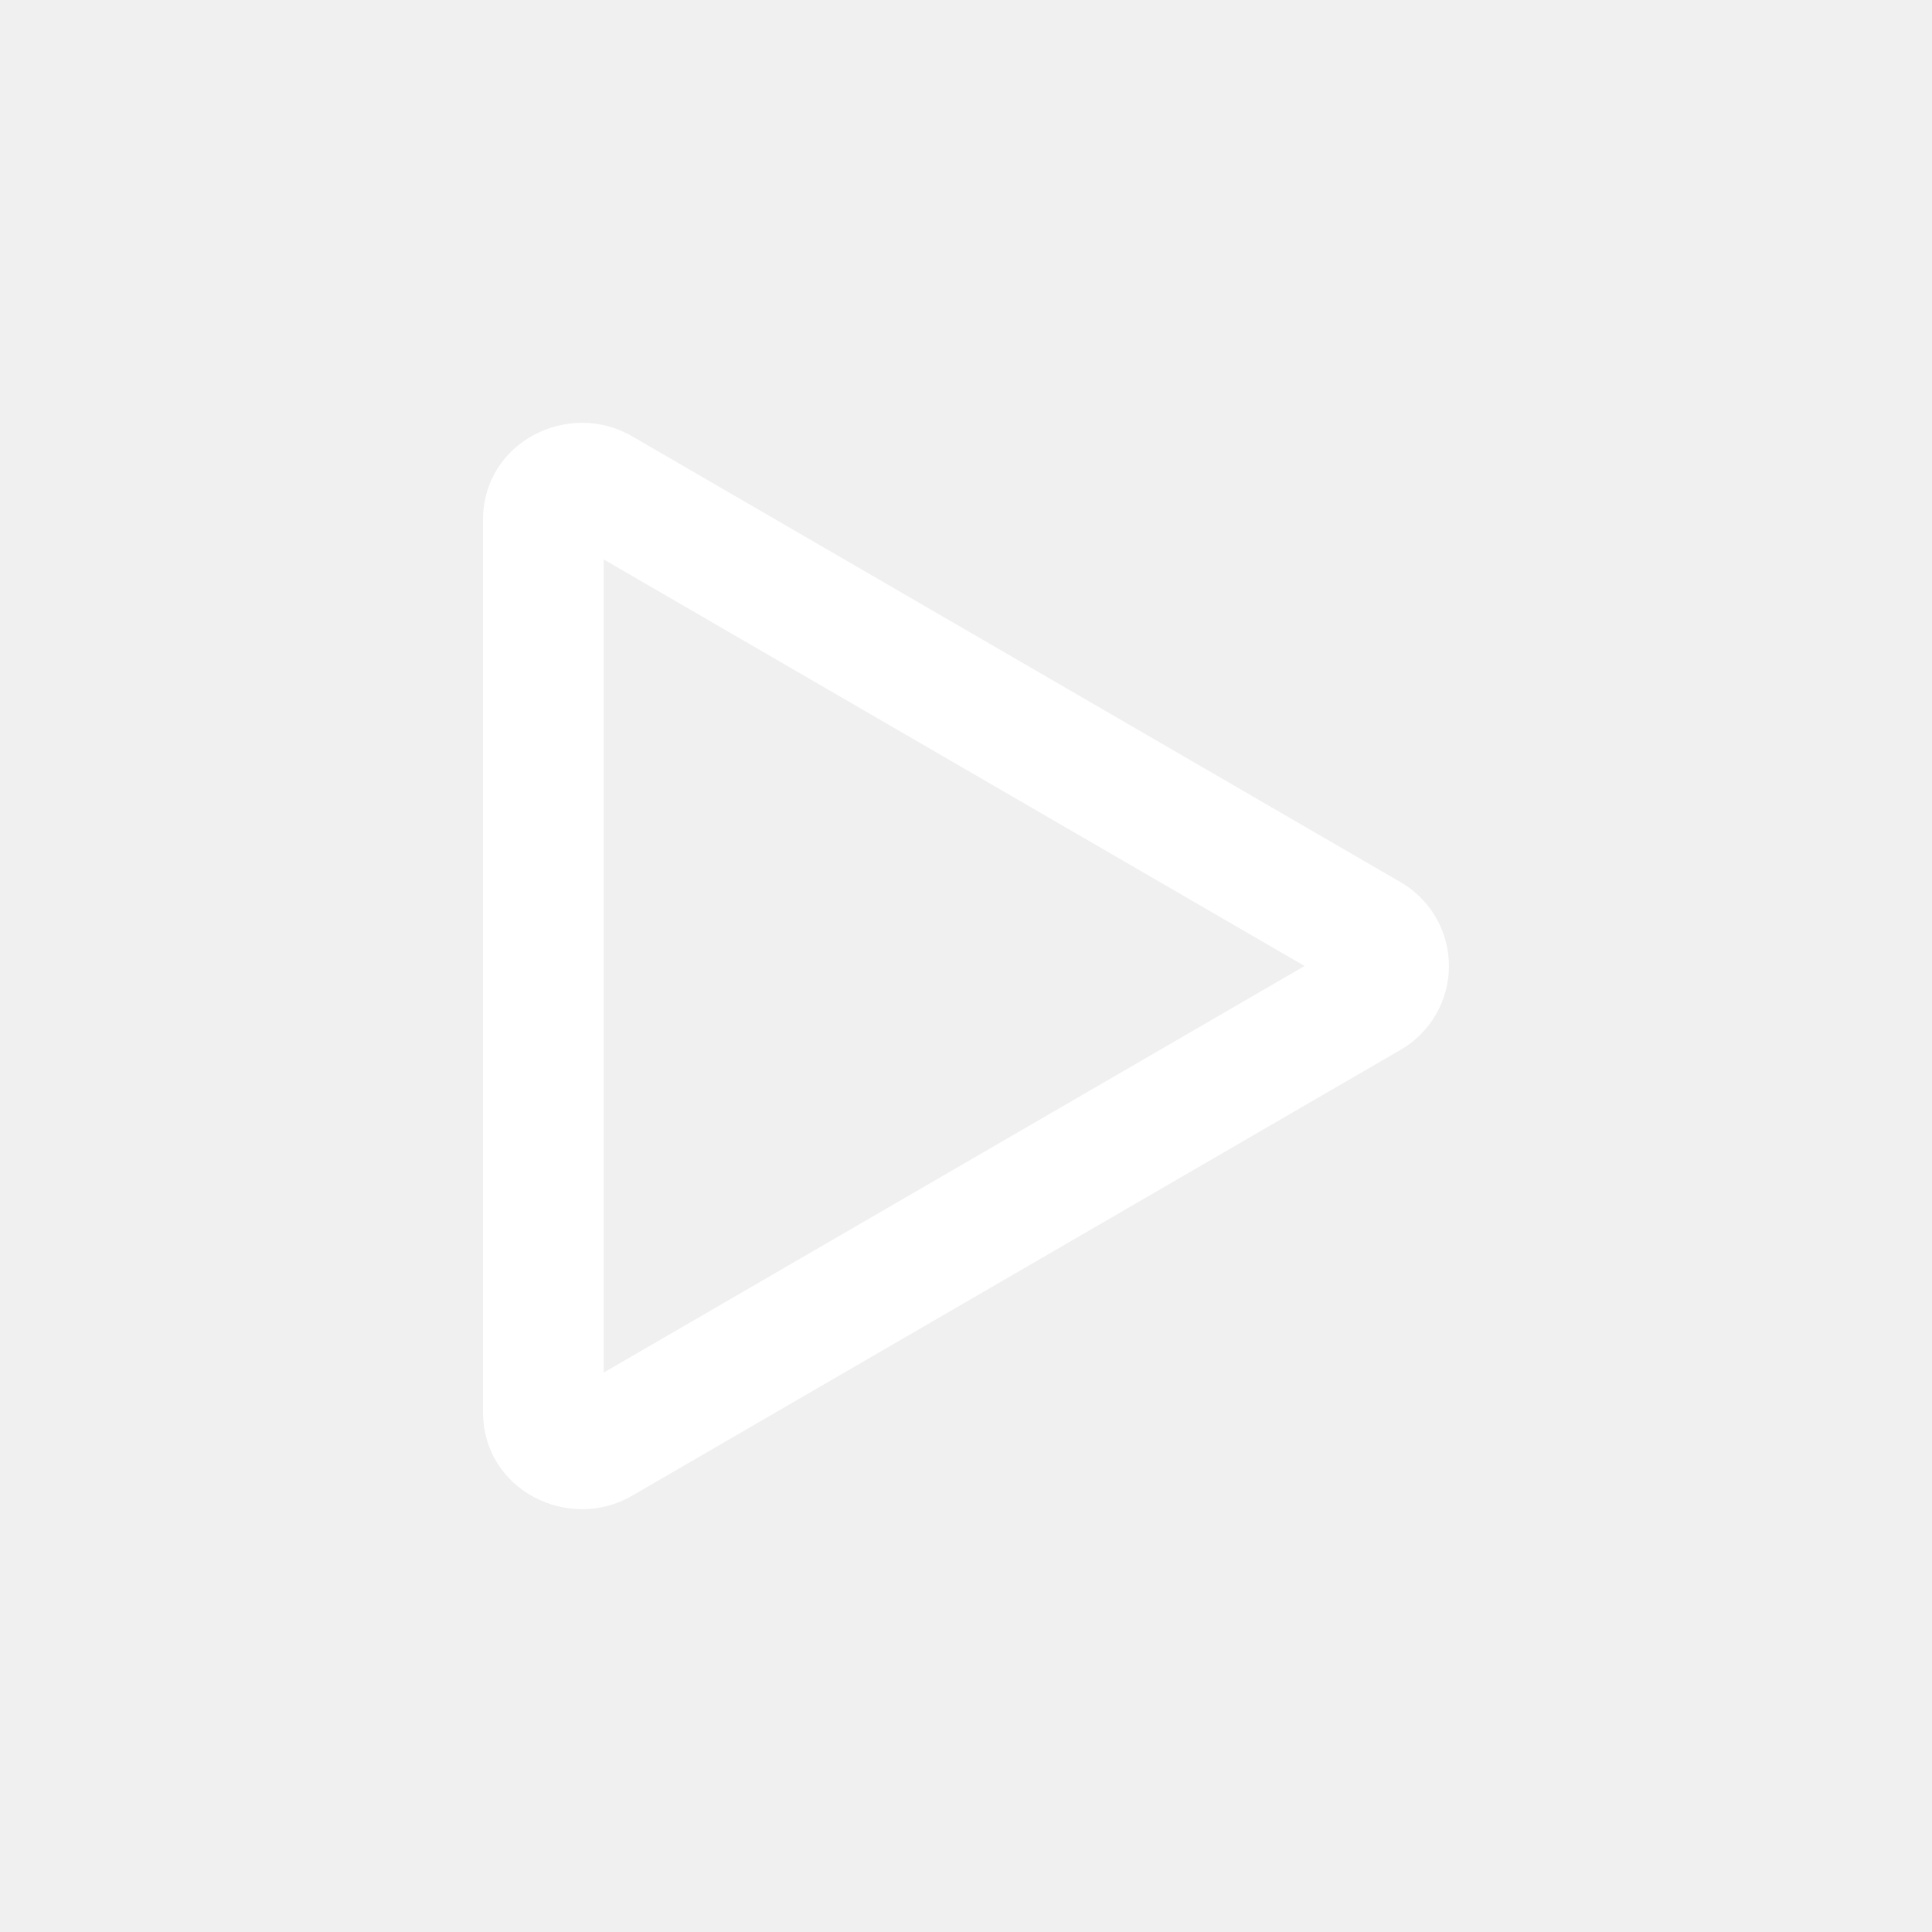
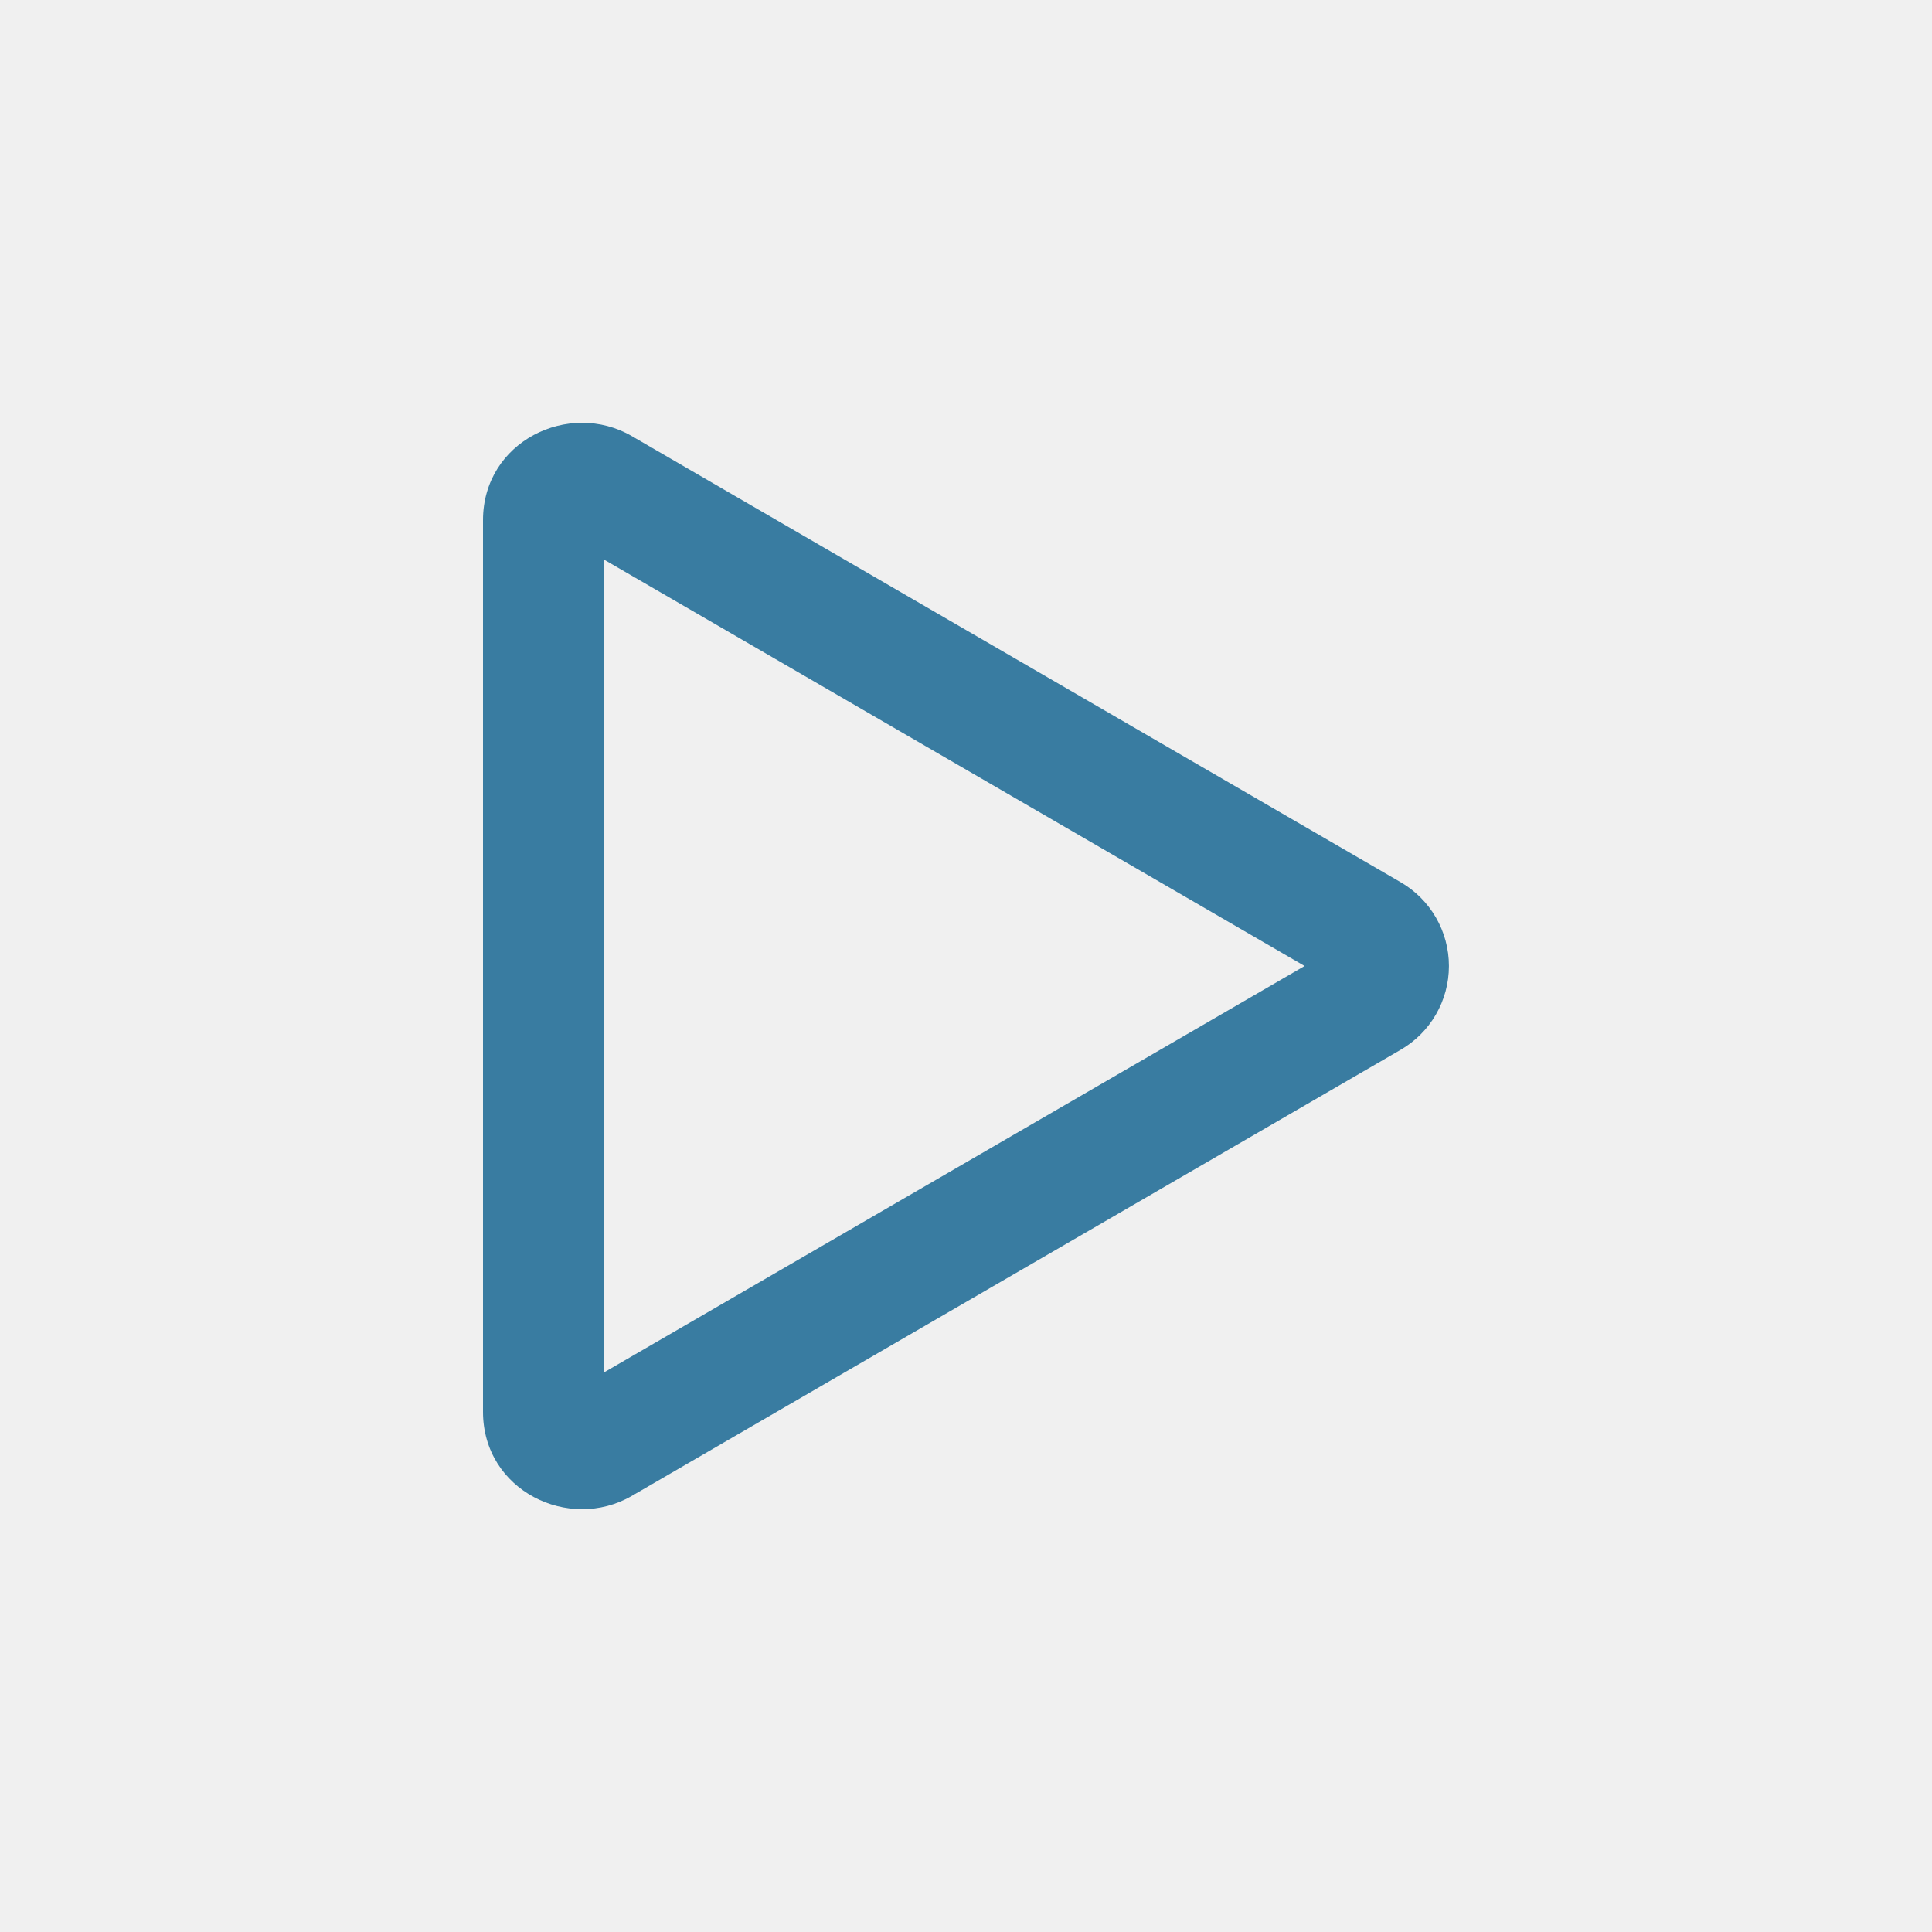
- <svg xmlns="http://www.w3.org/2000/svg" width="16" height="16" fill="#fff" style="fill:#fff" class="bi bi-play" viewBox="0 0 16 16">
+ <svg xmlns="http://www.w3.org/2000/svg" width="16" height="16" fill="#397ca1" style="fill:#397ca1" class="bi bi-play" viewBox="0 0 16 16">
  <path d="M10.804 8 5 4.633v6.734L10.804 8zm.792-.696a.802.802 0 0 1 0 1.392l-6.363 3.692C4.713 12.69 4 12.345 4 11.692V4.308c0-.653.713-.998 1.233-.696l6.363 3.692z" />
</svg>
